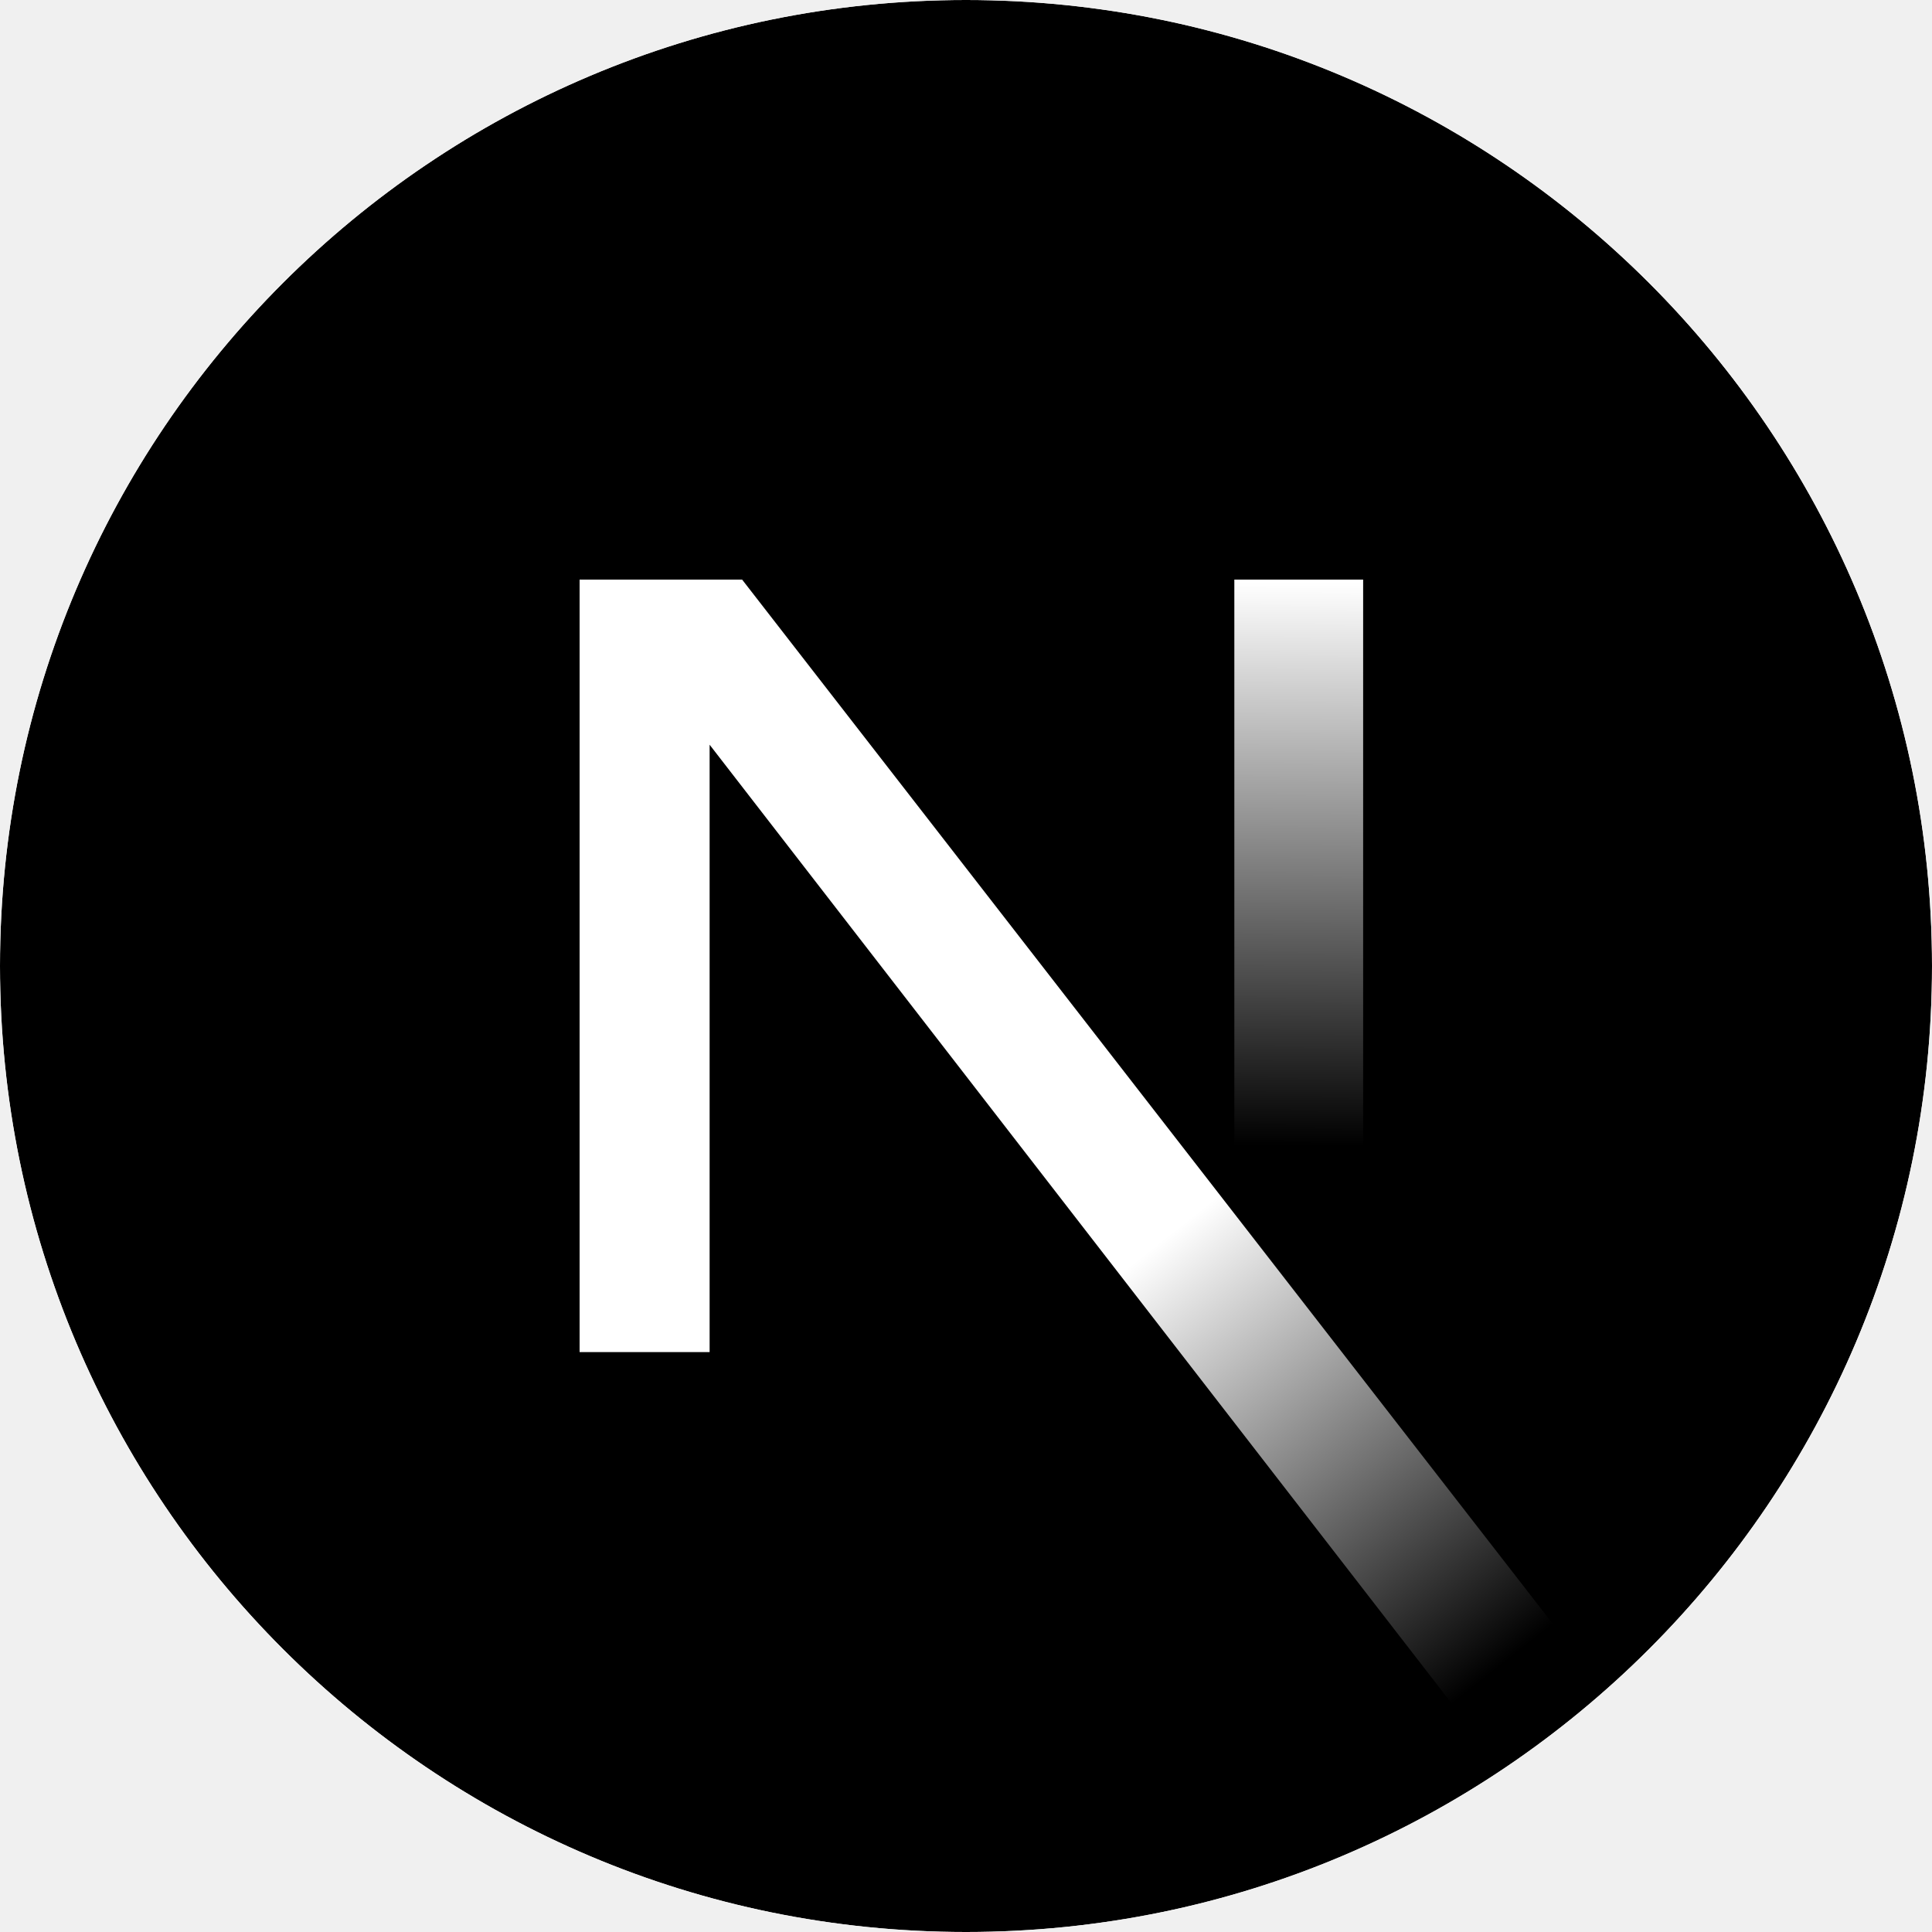
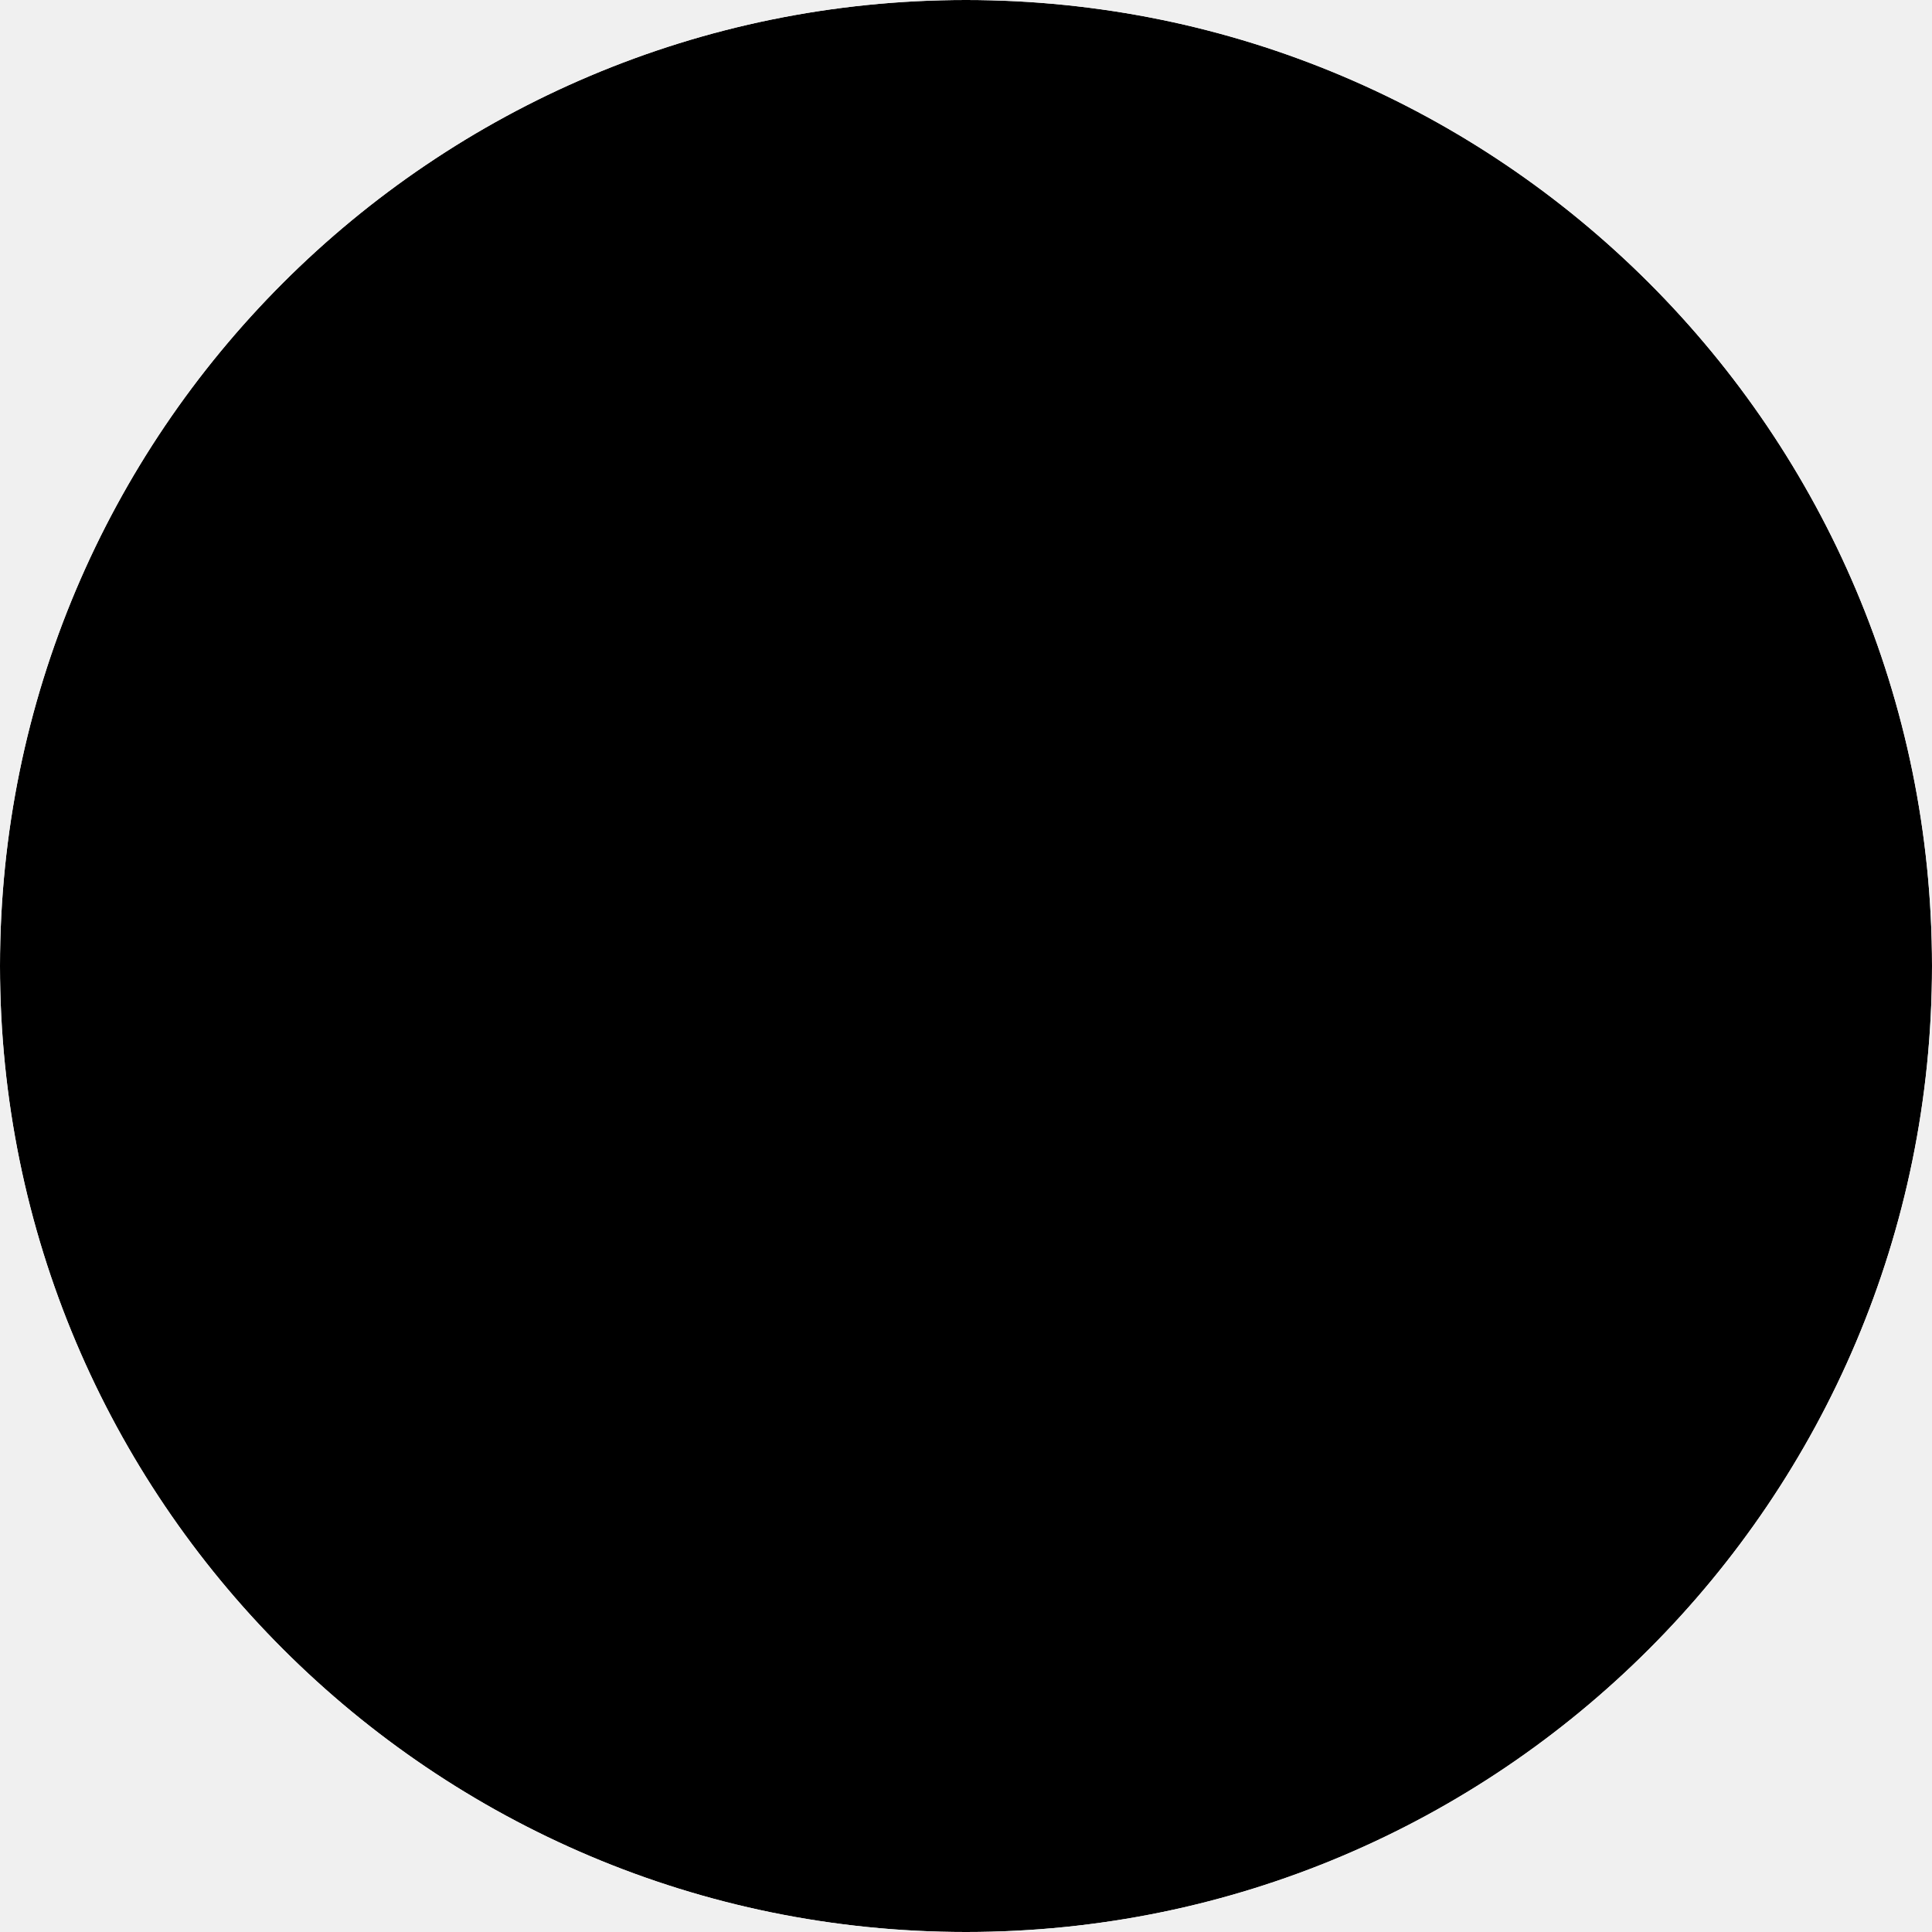
<svg xmlns="http://www.w3.org/2000/svg" xmlns:xlink="http://www.w3.org/1999/xlink" class="h-6 w-6" viewBox="0 0 256 256" width="256" height="256" preserveAspectRatio="xMidYMid">
  <defs>
    <linearGradient id="c" x1="55.633%" x2="83.228%" y1="56.385%" y2="96.08%">
-       <stop offset="0%" stop-color="#FFF" />
-       <stop offset="100%" stop-color="#FFF" stop-opacity="0" />
+       <stop offset="0%" stopColor="#FFF" />
+       <stop offset="100%" stopColor="#FFF" stop-opacity="0" />
    </linearGradient>
    <linearGradient id="d" x1="50%" x2="49.953%" y1="0%" y2="73.438%">
-       <stop offset="0%" stop-color="#FFF" />
-       <stop offset="100%" stop-color="#FFF" stop-opacity="0" />
+       <stop offset="0%" stopColor="#FFF" />
+       <stop offset="100%" stopColor="#FFF" stop-opacity="0" />
    </linearGradient>
    <circle id="a" cx="128" cy="128" r="128" />
  </defs>
  <mask id="b" fill="#fff">
    <use xlink:href="#a" />
  </mask>
  <g mask="url(#b)">
    <circle cx="128" cy="128" r="128" />
    <path fill="url(#c)" d="M212.634 224.028 98.335 76.8H76.8v102.357h17.228V98.68L199.11 234.446a128.433 128.433 0 0 0 13.524-10.418Z" />
    <path fill="url(#d)" d="M163.556 76.8h17.067v102.4h-17.067z" />
  </g>
</svg>
